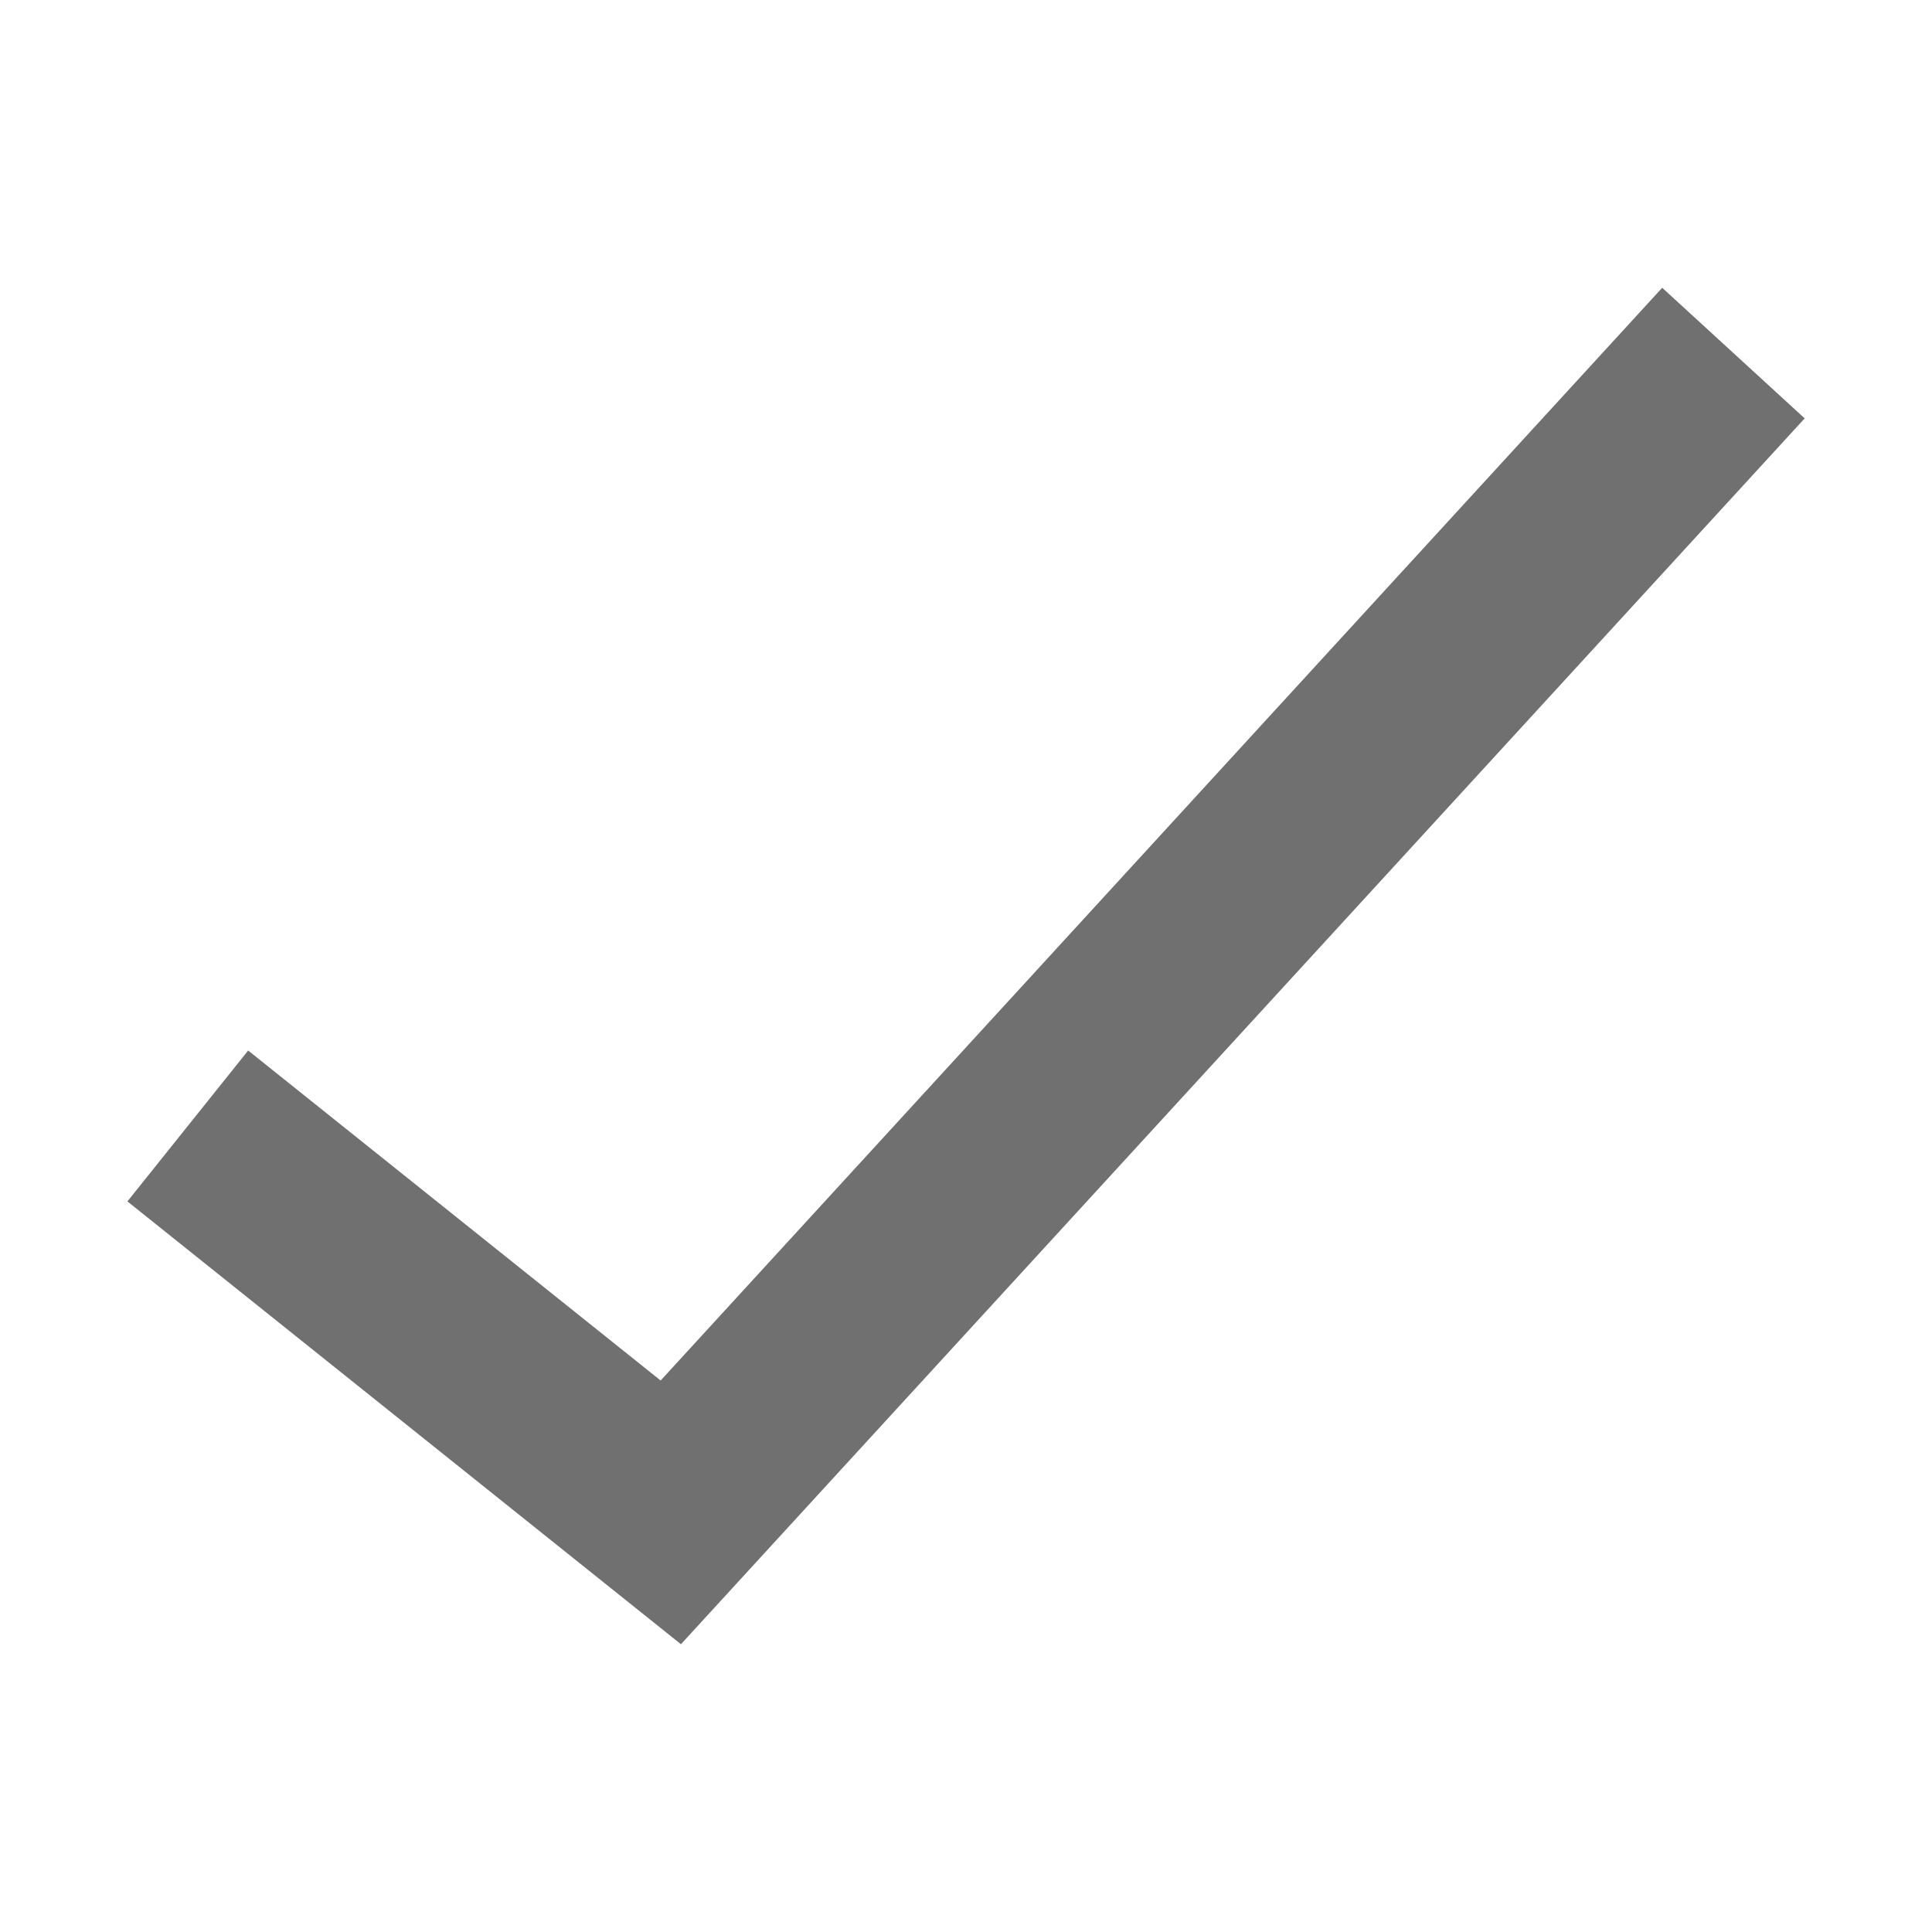
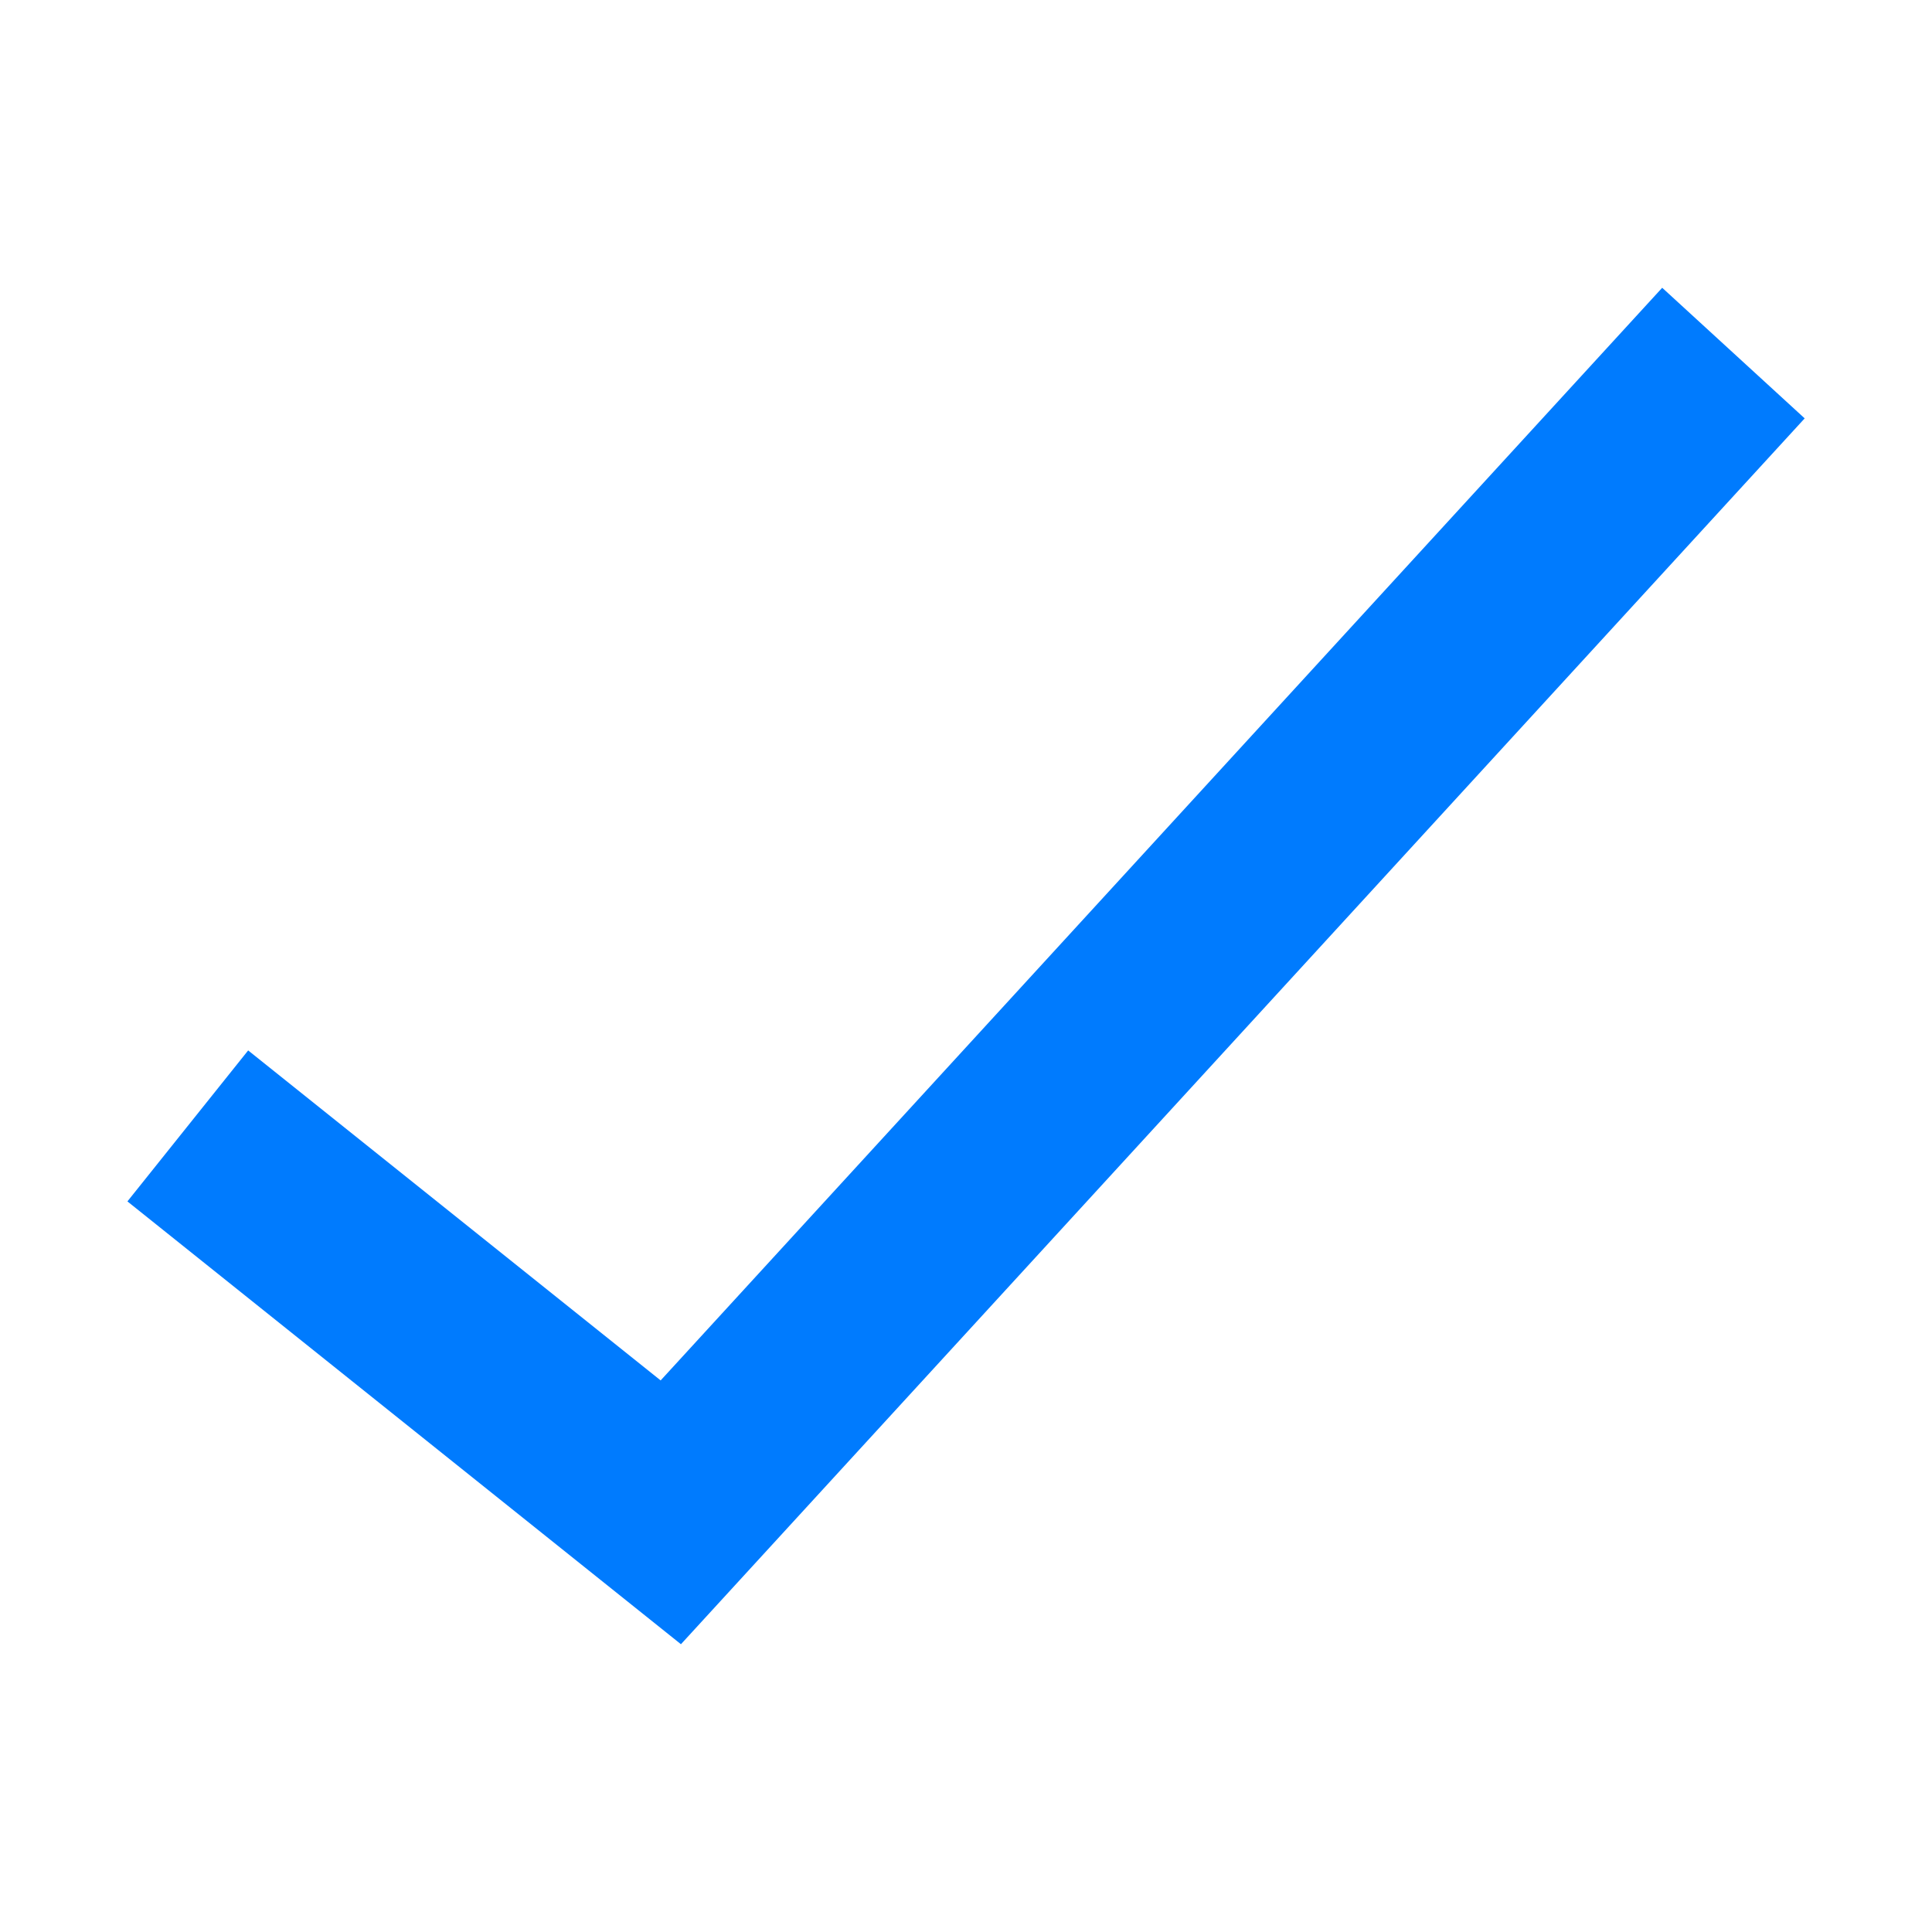
- <svg xmlns="http://www.w3.org/2000/svg" id="ic_check" width="20" height="20" viewBox="0 0 20 20">
-   <defs>
-     <style type="text/css">
-             .cls-1{fill:#707070}.cls-2{fill:none}
-         </style>
-   </defs>
-   <g id="Group_8924" data-name="Group 8924">
-     <path id="Path_18918" d="M7.049 17.021l-5.73-4.584 1.25-1.562 4.27 3.416L17.207 2.979l1.475 1.352z" class="cls-1" data-name="Path 18918" />
+ <svg xmlns="http://www.w3.org/2000/svg" version="1.1" id="ic_check" x="0px" y="0px" width="20px" height="20px" viewBox="0 0 20 20" enable-background="new 0 0 20 20" xml:space="preserve">
+   <g id="Group_8924">
+     <path id="Path_18918" fill="#007BFE" d="M7.049,17.021l-5.73-4.584l1.25-1.563l4.27,3.416L17.207,2.979l1.475,1.352L7.049,17.021z" />
  </g>
-   <path id="Rectangle_4531" d="M0 0h20v20H0z" class="cls-2" data-name="Rectangle 4531" />
+   <path id="Rectangle_4531" fill="none" d="M0,0h20v20H0V0z" />
</svg>
